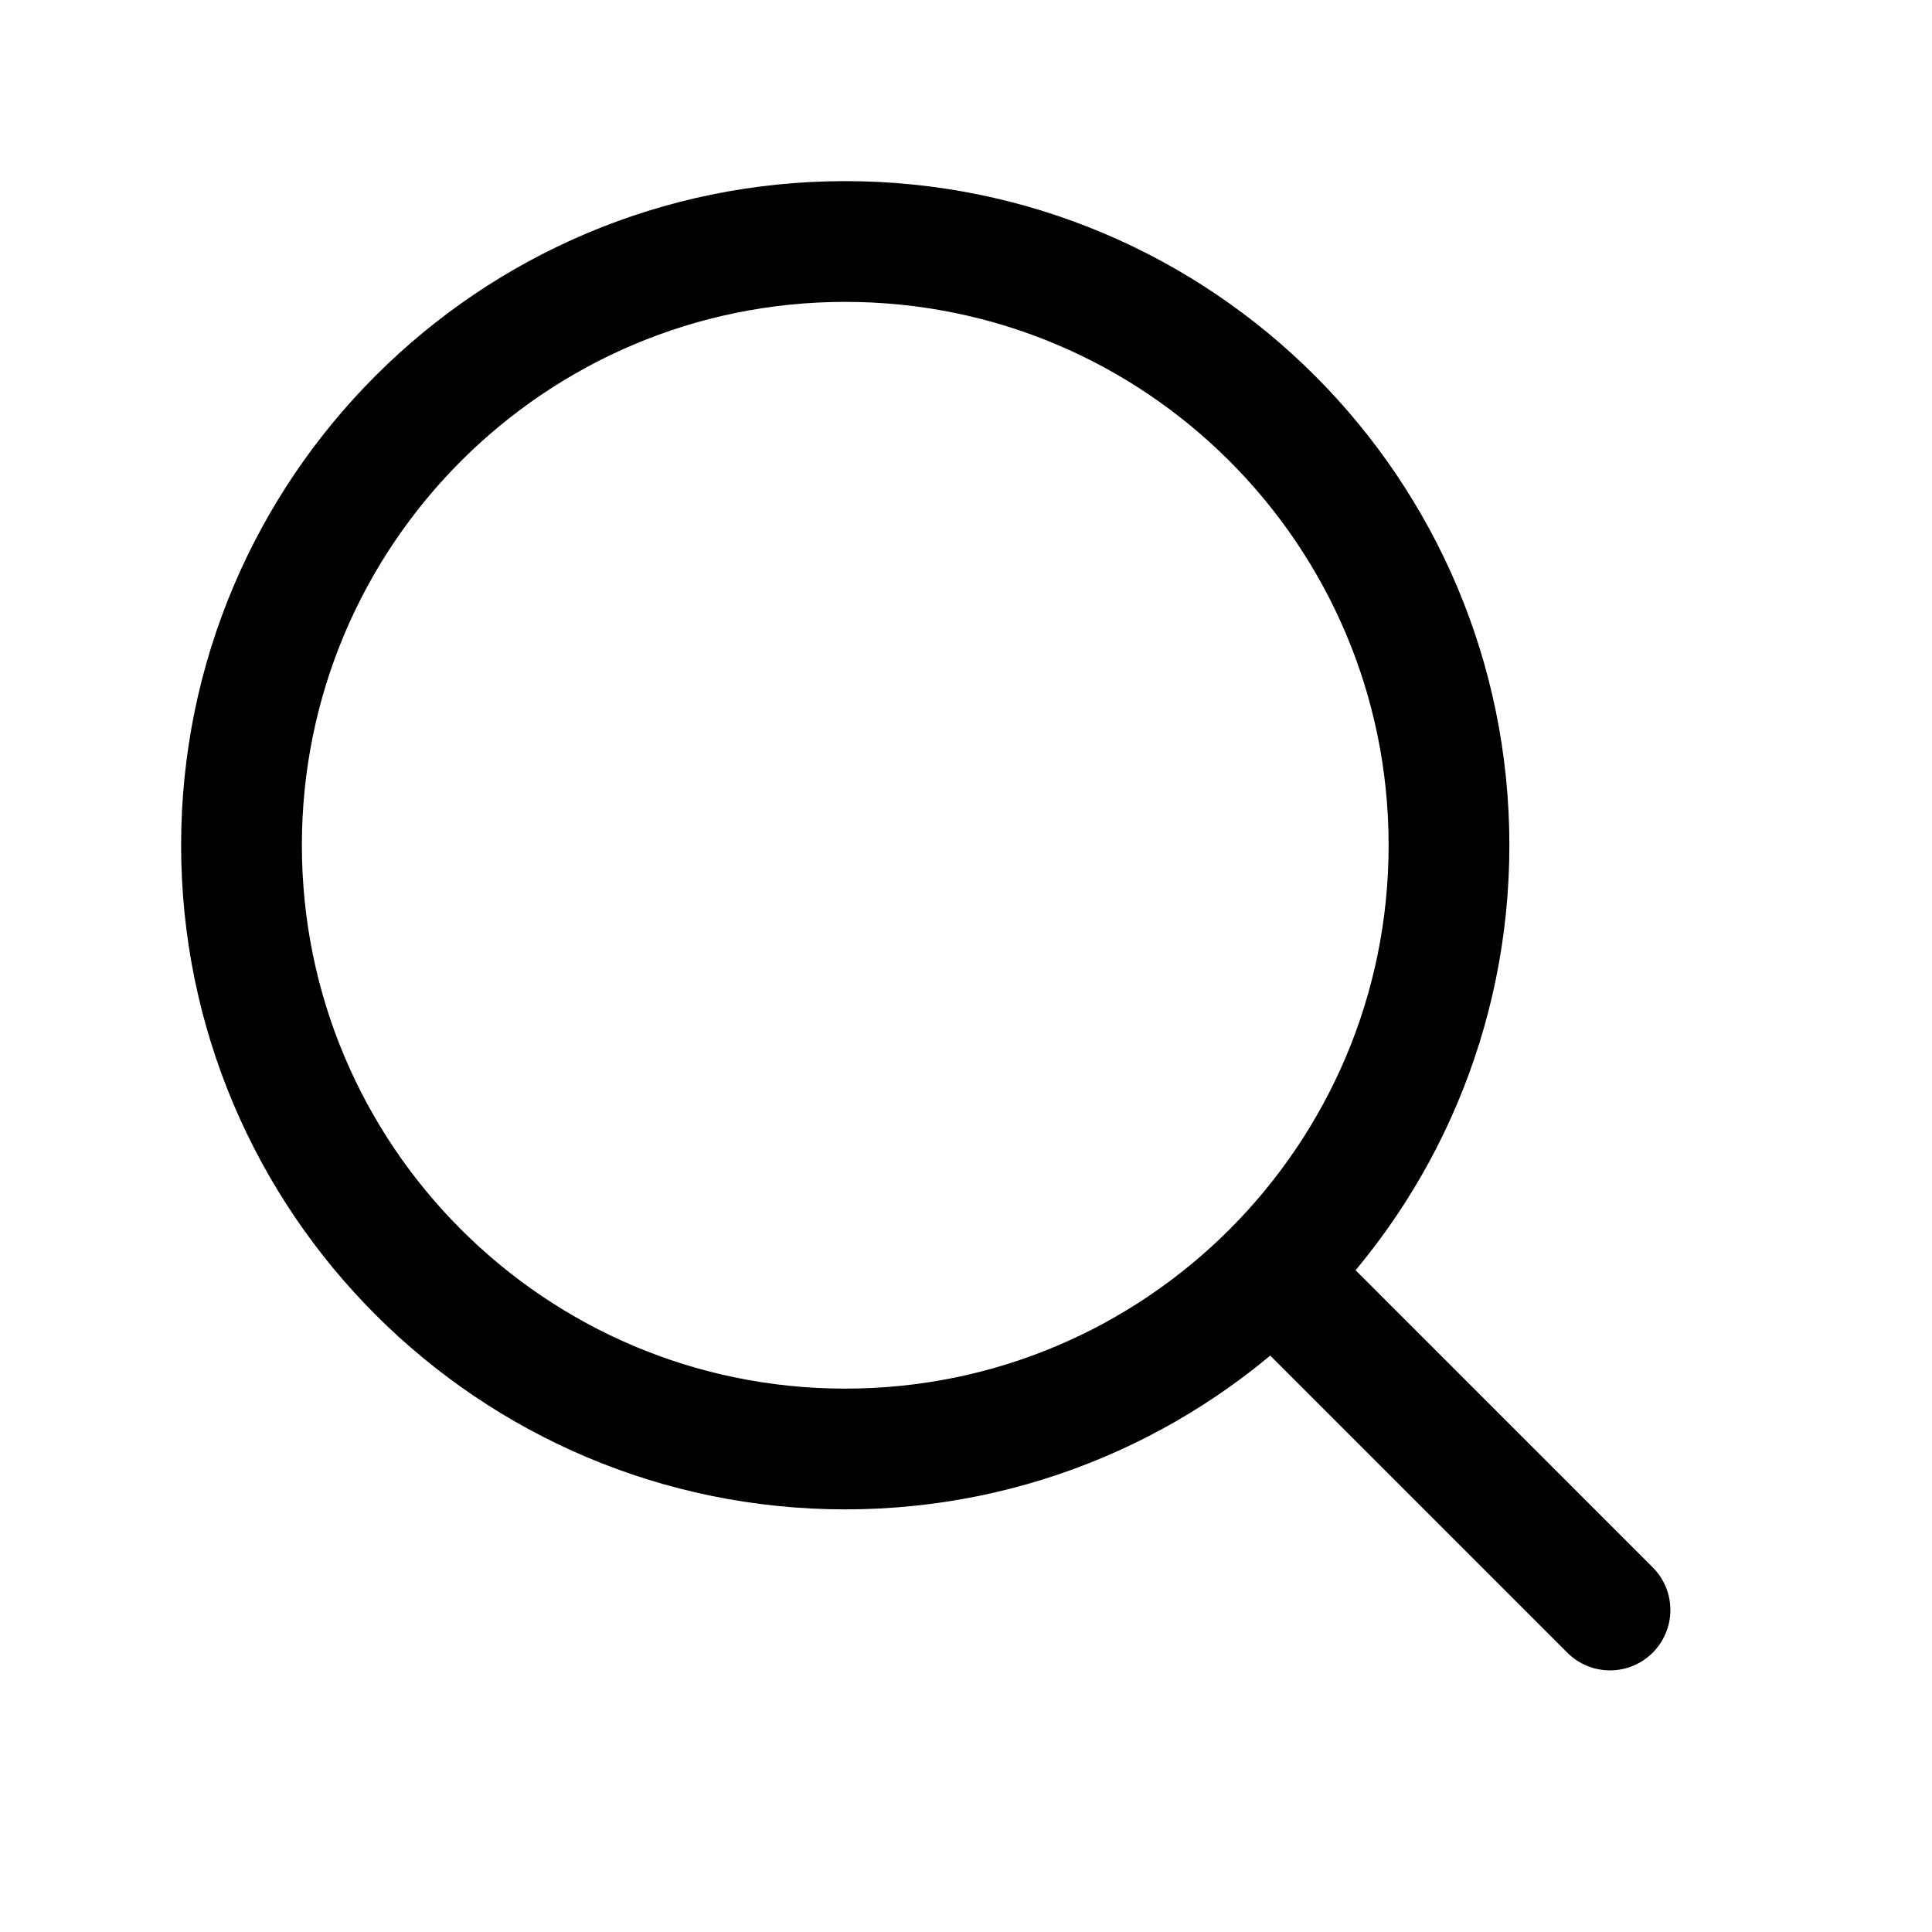
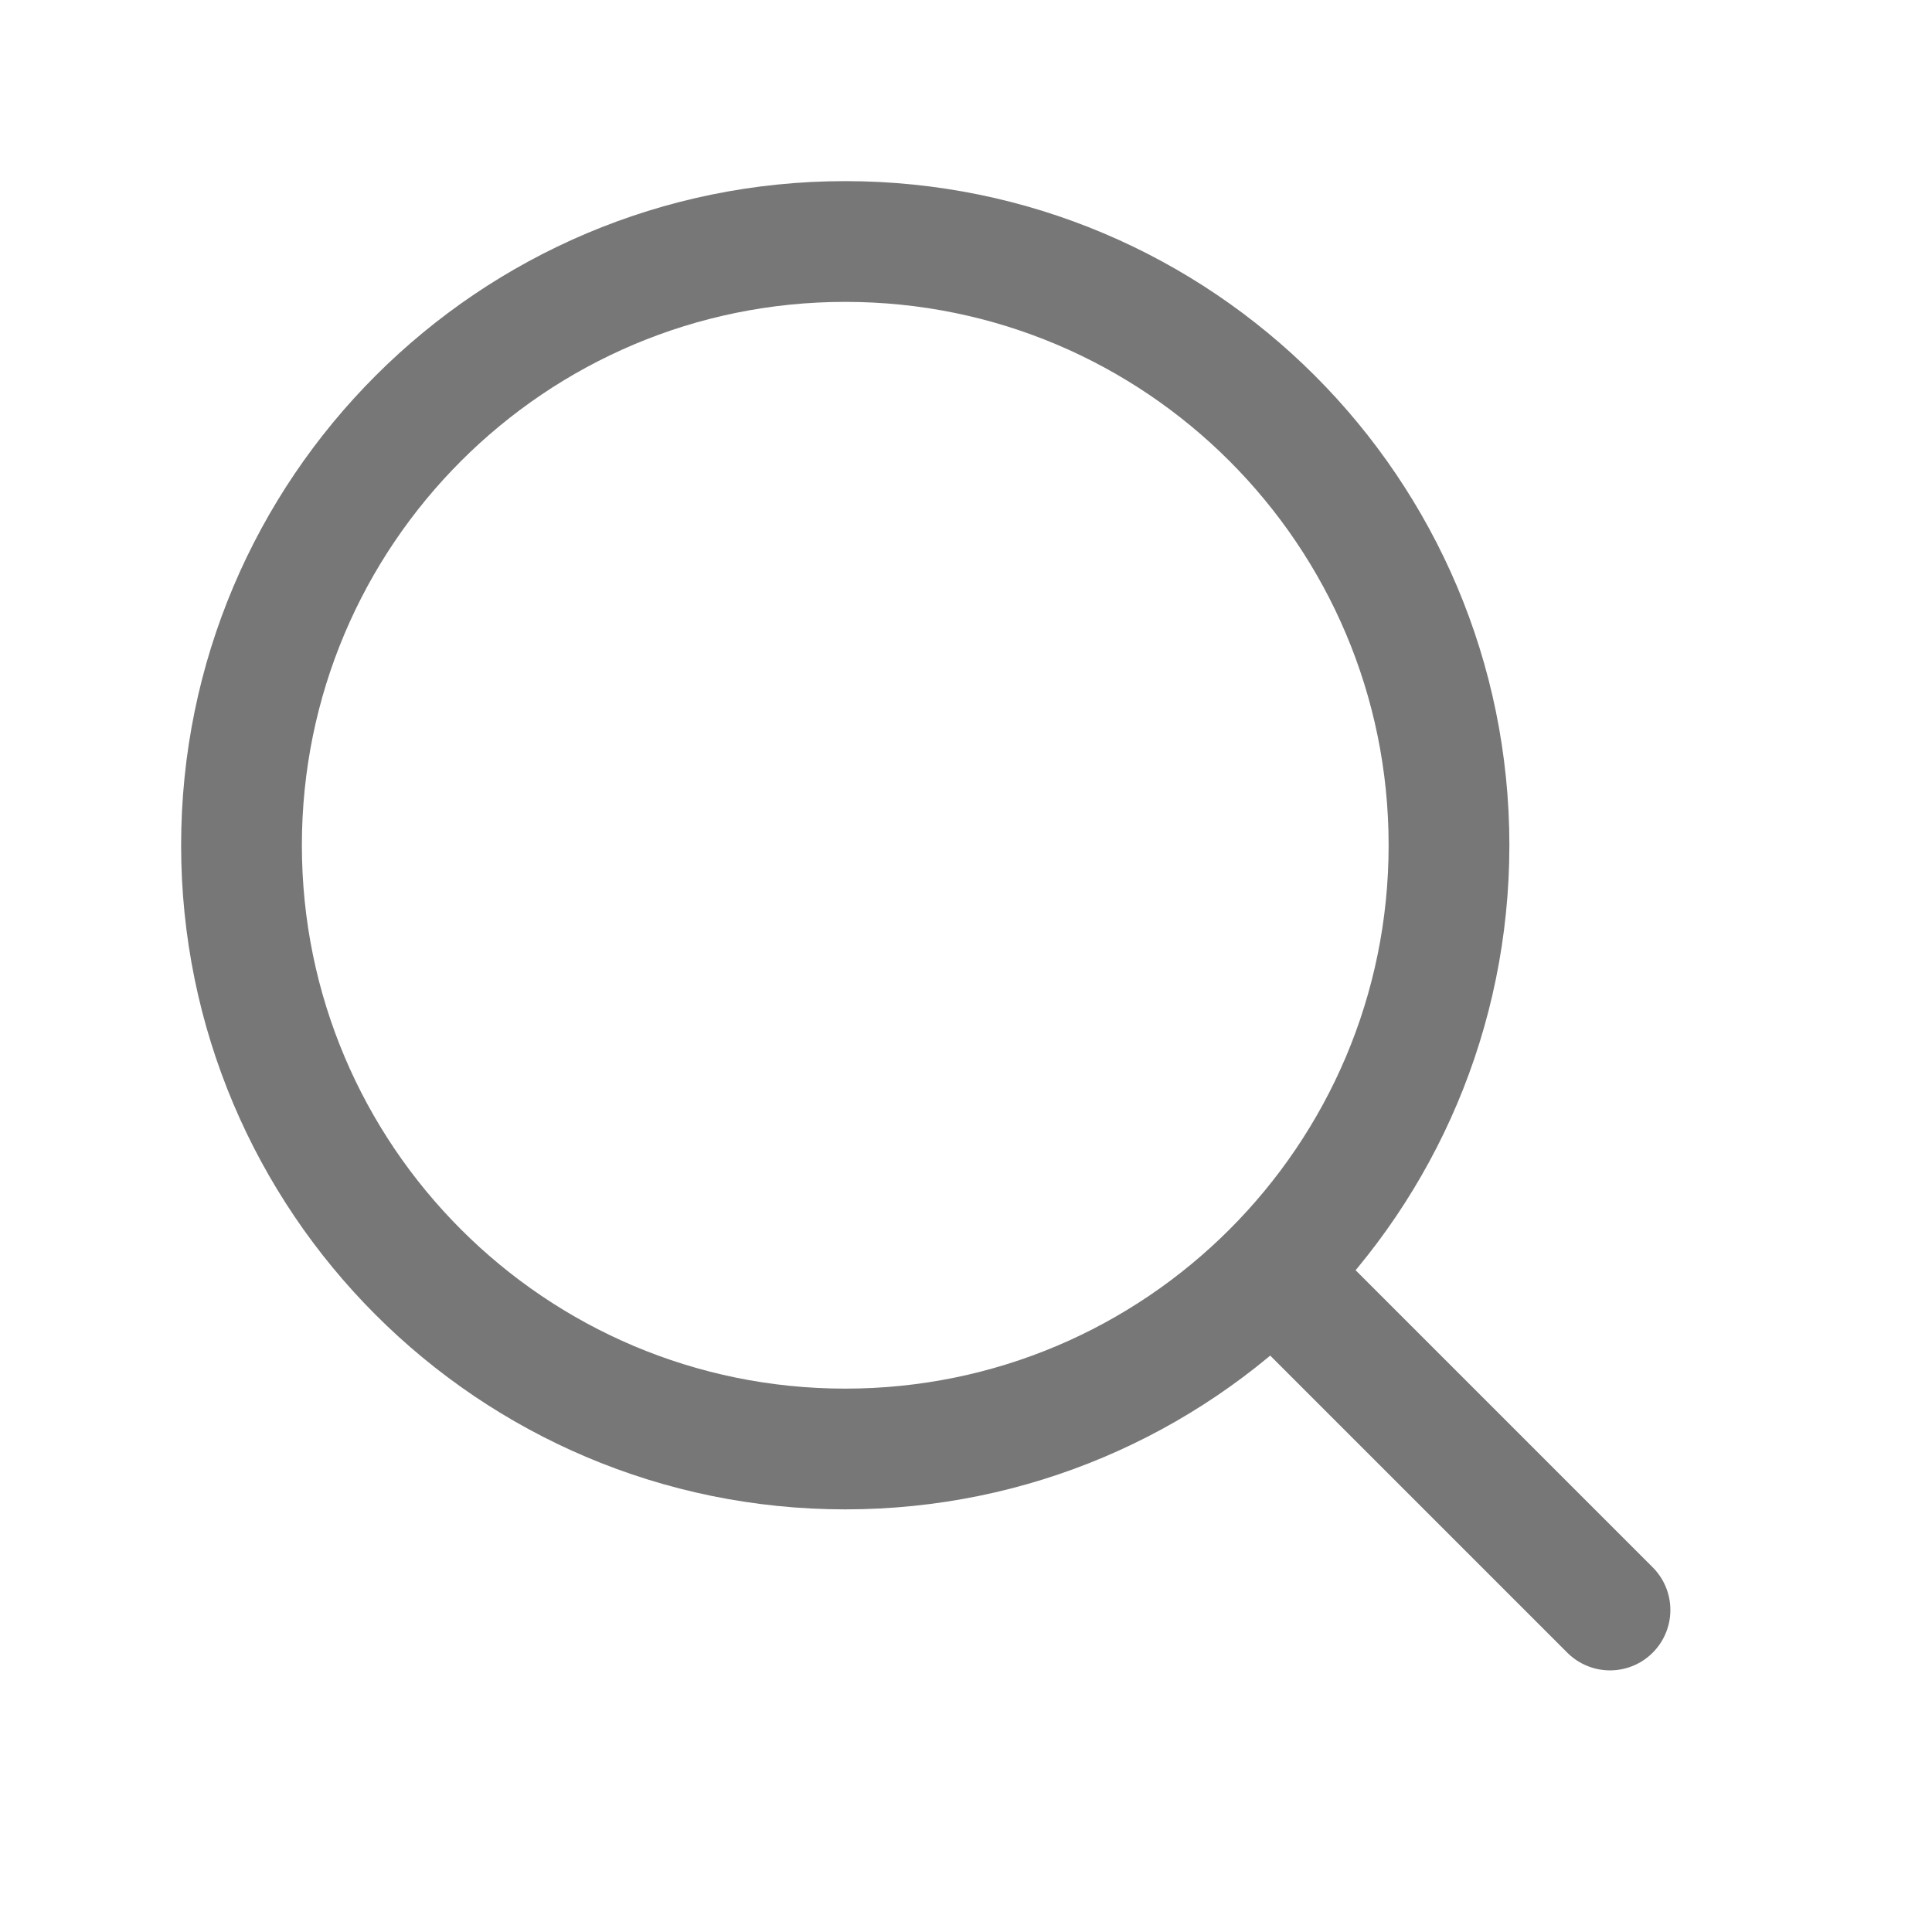
<svg xmlns="http://www.w3.org/2000/svg" width="800px" height="800px" viewBox="0 0 24 24" fill="none">
-   <path d="M20 20L15.803 15.803M18 10.5C18 6.358 14.642 3 10.5 3C6.358 3 3 6.358 3 10.5C3 14.642 6.358 18 10.5 18C14.642 18 18 14.642 18 10.5Z" stroke="#000000" stroke-width="1.5" stroke-linecap="round" stroke-linejoin="round" />
+   <path d="M20 20L15.803 15.803M18 10.5C18 6.358 14.642 3 10.5 3C6.358 3 3 6.358 3 10.5C3 14.642 6.358 18 10.5 18C14.642 18 18 14.642 18 10.5Z" stroke="#777" stroke-width="1.5" stroke-linecap="round" stroke-linejoin="round" />
</svg>
